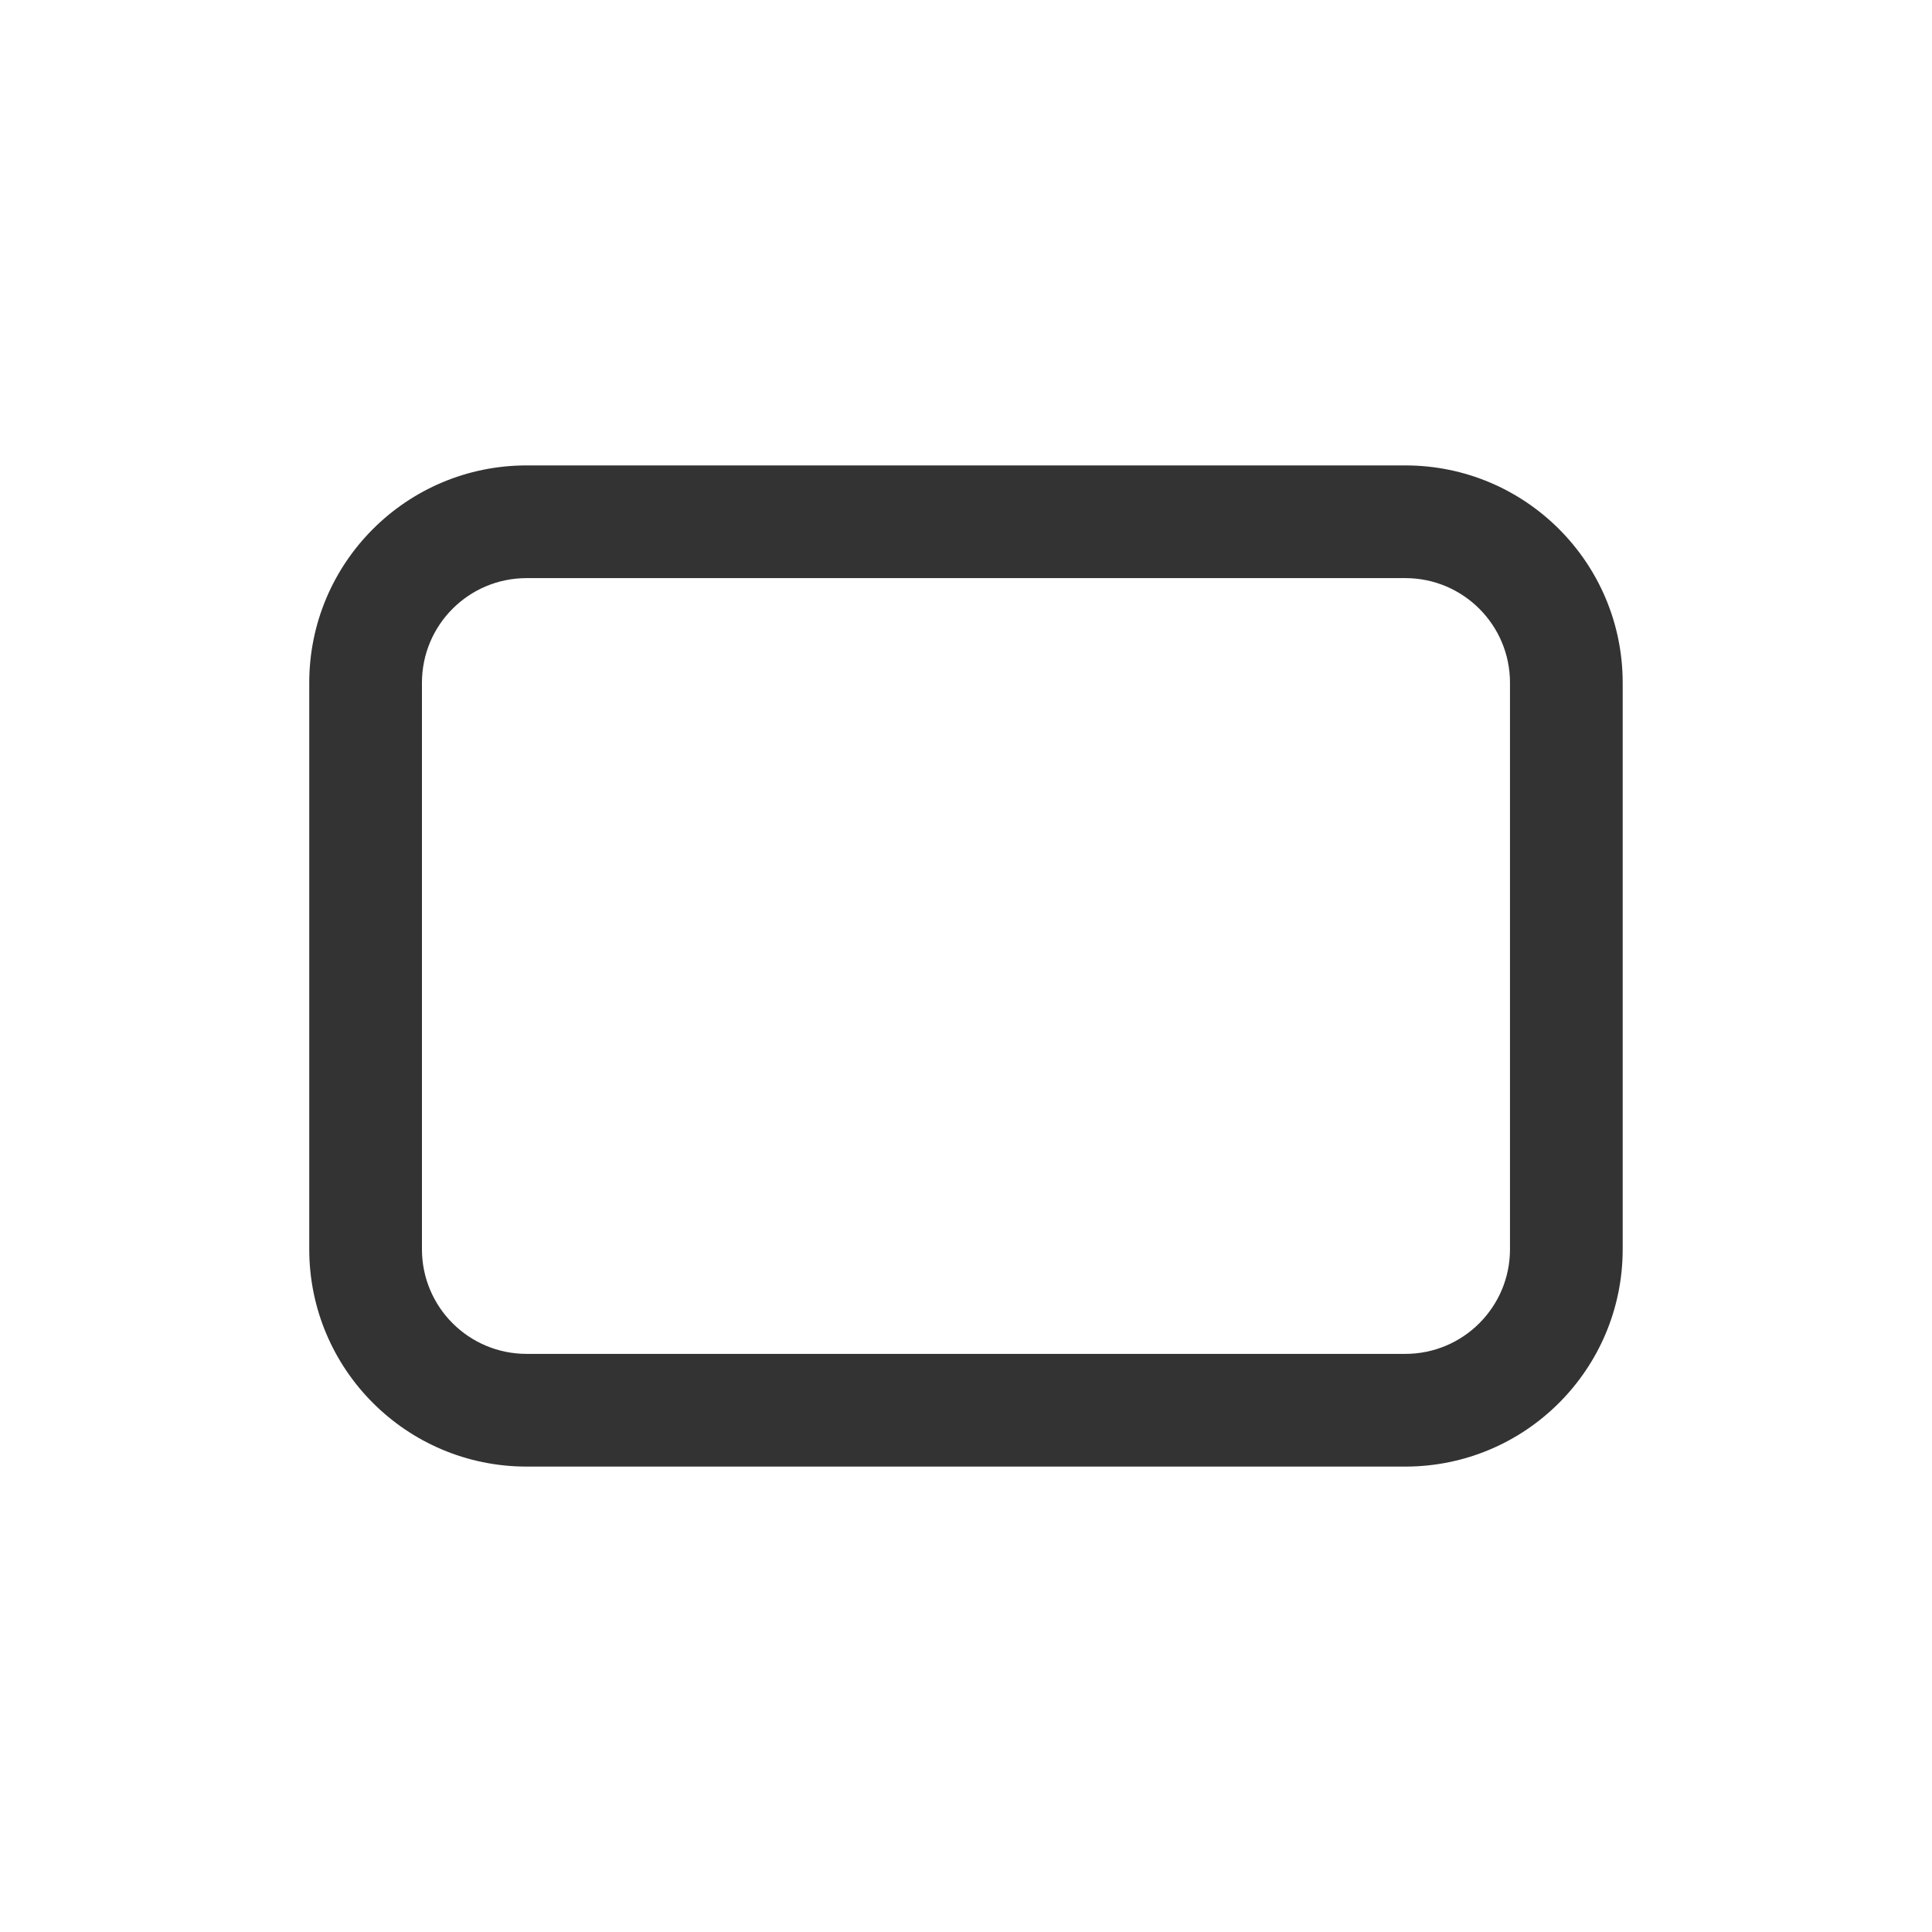
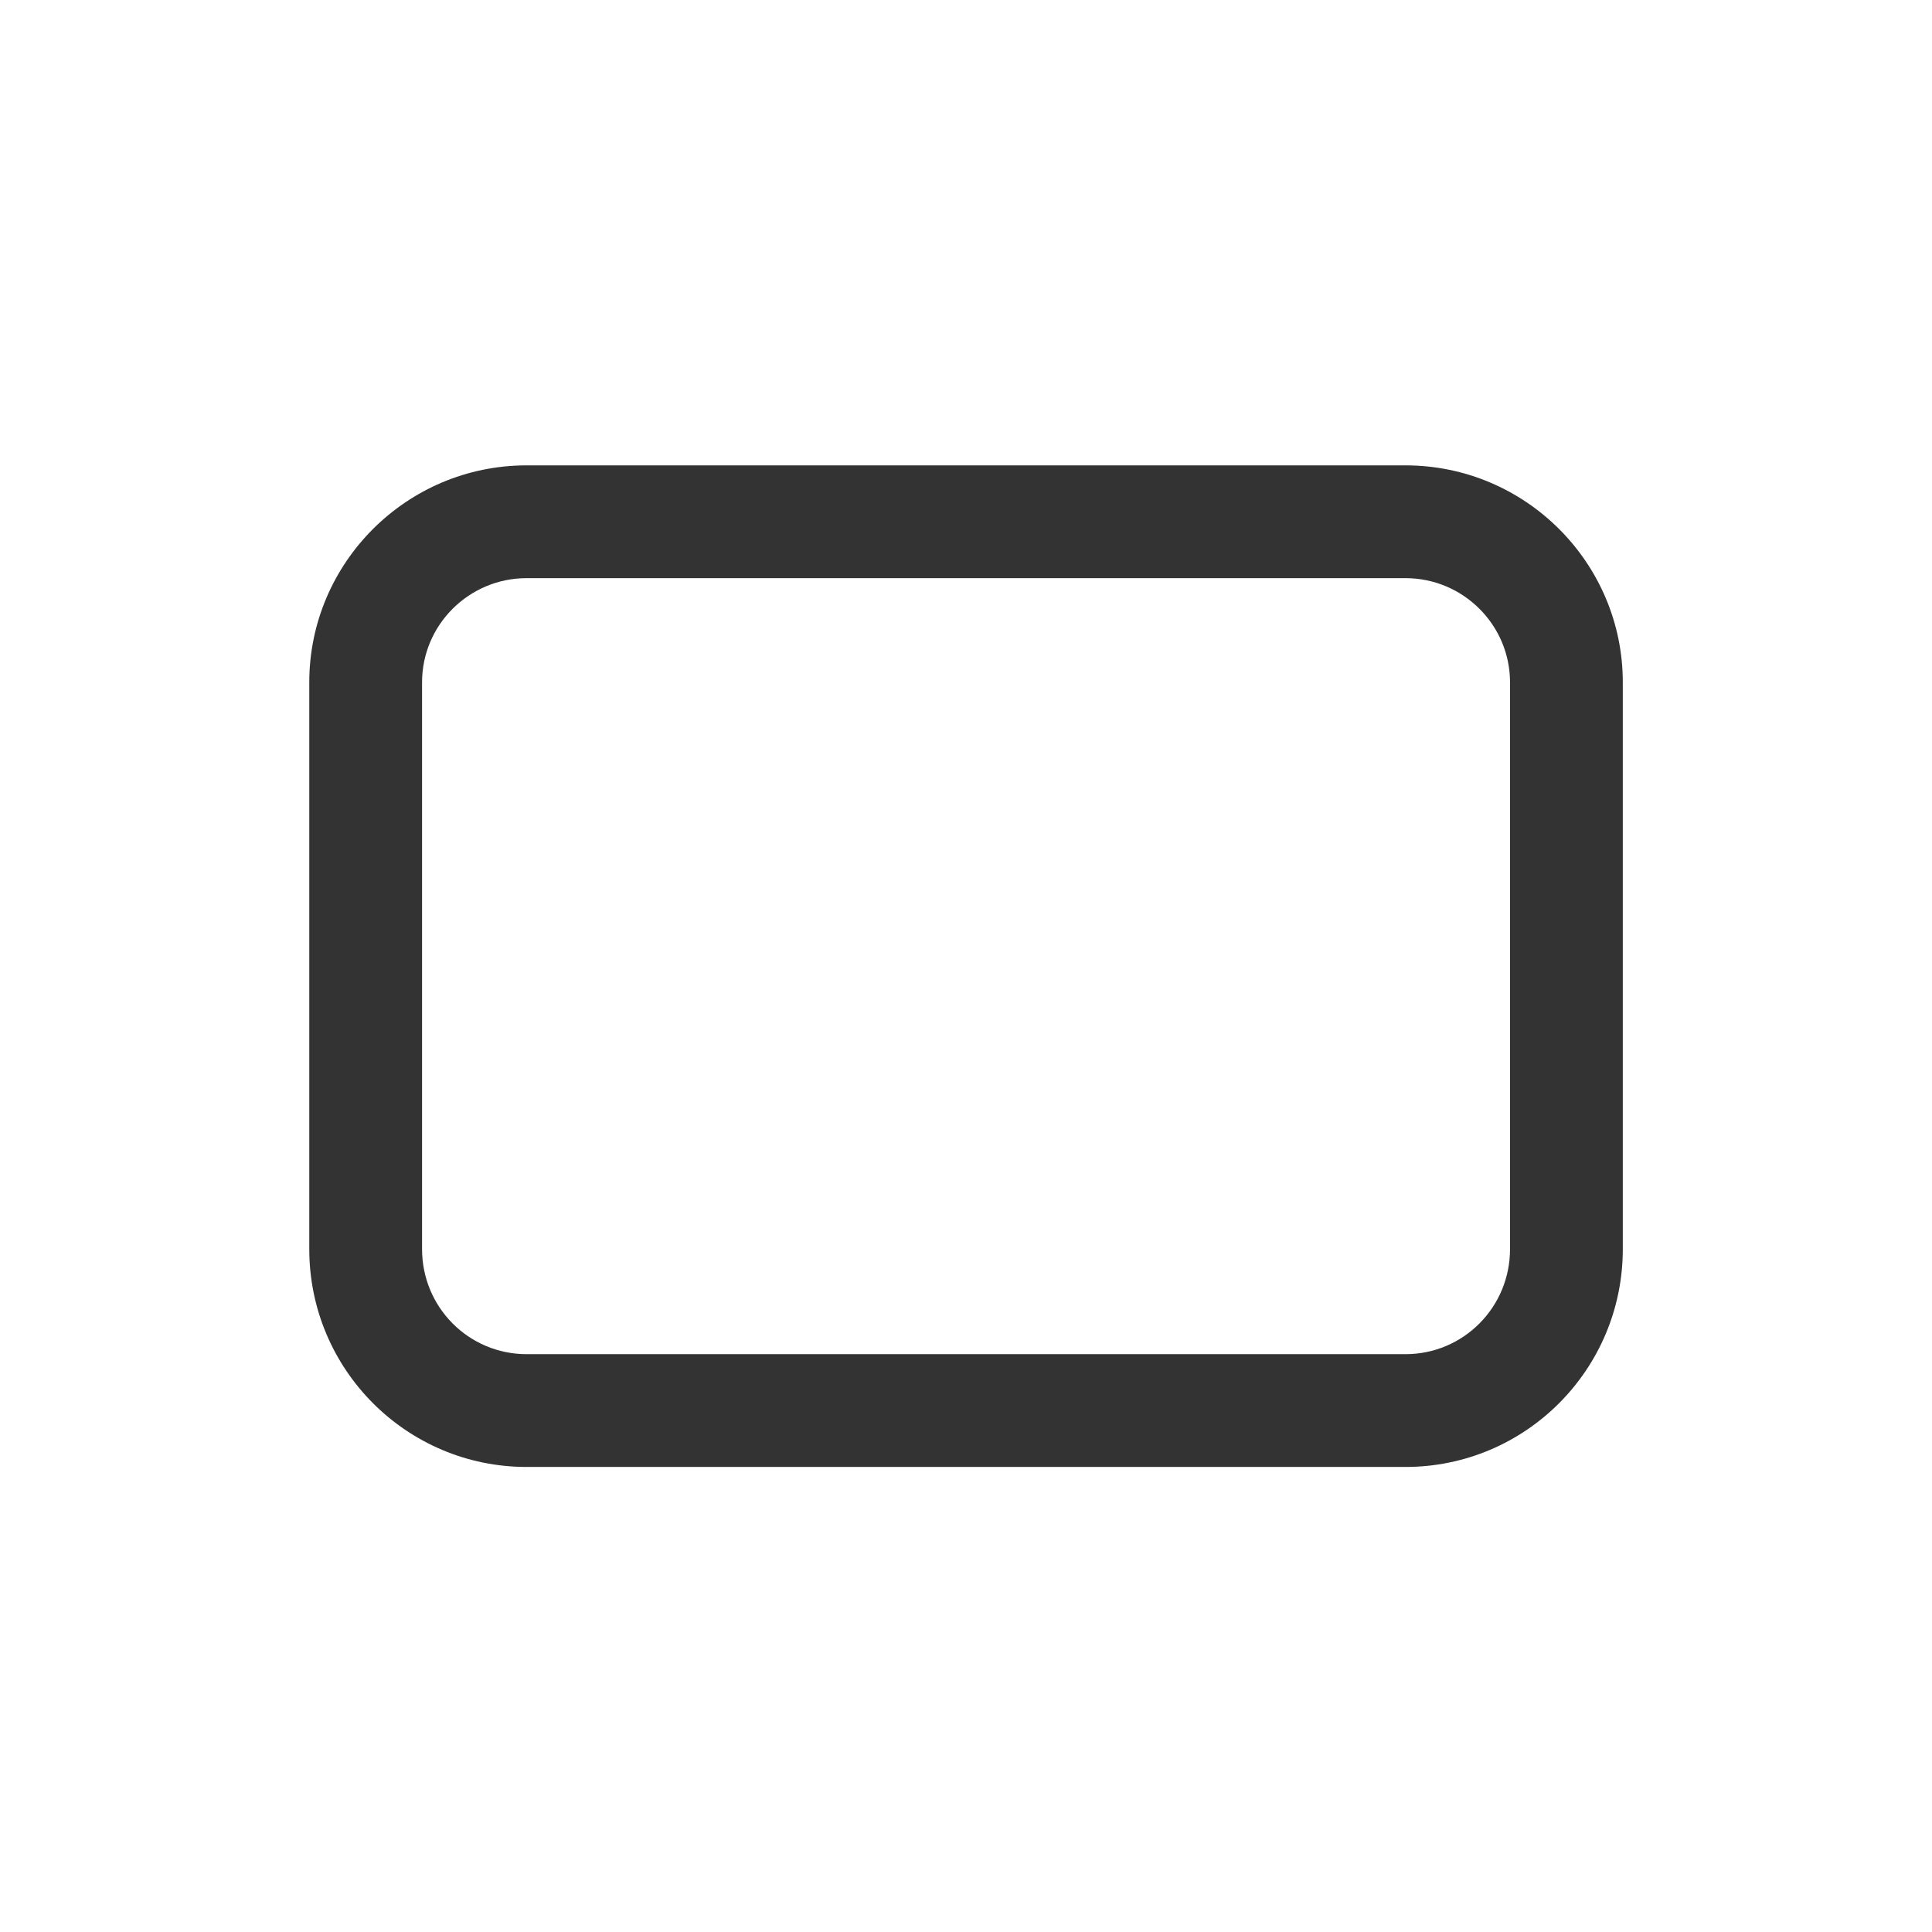
- <svg xmlns="http://www.w3.org/2000/svg" preserveAspectRatio="none" overflow="visible" style="display: block;" width="30" height="30" viewBox="0 0 30 30" fill="none">
-   <g id="Outline Icon Bold. Landscape">
-     <path id="Icon" d="M4.802 10.602C4.802 8.738 6.313 7.227 8.177 7.227L21.822 7.227C23.686 7.227 25.197 8.738 25.197 10.602L25.197 19.398C25.197 21.262 23.686 22.773 21.822 22.773L8.177 22.773C6.313 22.773 4.802 21.262 4.802 19.398L4.802 10.602ZM6.552 19.398C6.552 20.296 7.279 21.023 8.177 21.023L21.822 21.023C22.719 21.023 23.447 20.296 23.447 19.398L23.447 10.602C23.447 9.704 22.719 8.977 21.822 8.977L8.177 8.977C7.279 8.977 6.552 9.704 6.552 10.602L6.552 19.398Z" fill-rule="evenodd" clip-rule="evenodd" fill="#333333" />
-   </g>
+ <svg xmlns="http://www.w3.org/2000/svg" width="24" height="24" viewBox="0 0 24 24">
+   <path id="Icon" d="M20.159 15.517C20.159 17.012 18.95 18.223 17.459 18.223H6.542C5.051 18.223 3.842 17.012 3.842 15.517V8.476C3.842 6.992 5.051 5.781 6.542 5.781H17.459C18.95 5.781 20.159 6.992 20.159 8.476ZM18.758 8.476C18.758 7.764 18.177 7.182 17.459 7.182H6.542C5.824 7.182 5.243 7.764 5.243 8.476V15.517C5.243 16.241 5.824 16.822 6.542 16.822H17.459C18.177 16.822 18.758 16.241 18.758 15.517Z" fill="#333333" fill-rule="nonzero" />
</svg>
